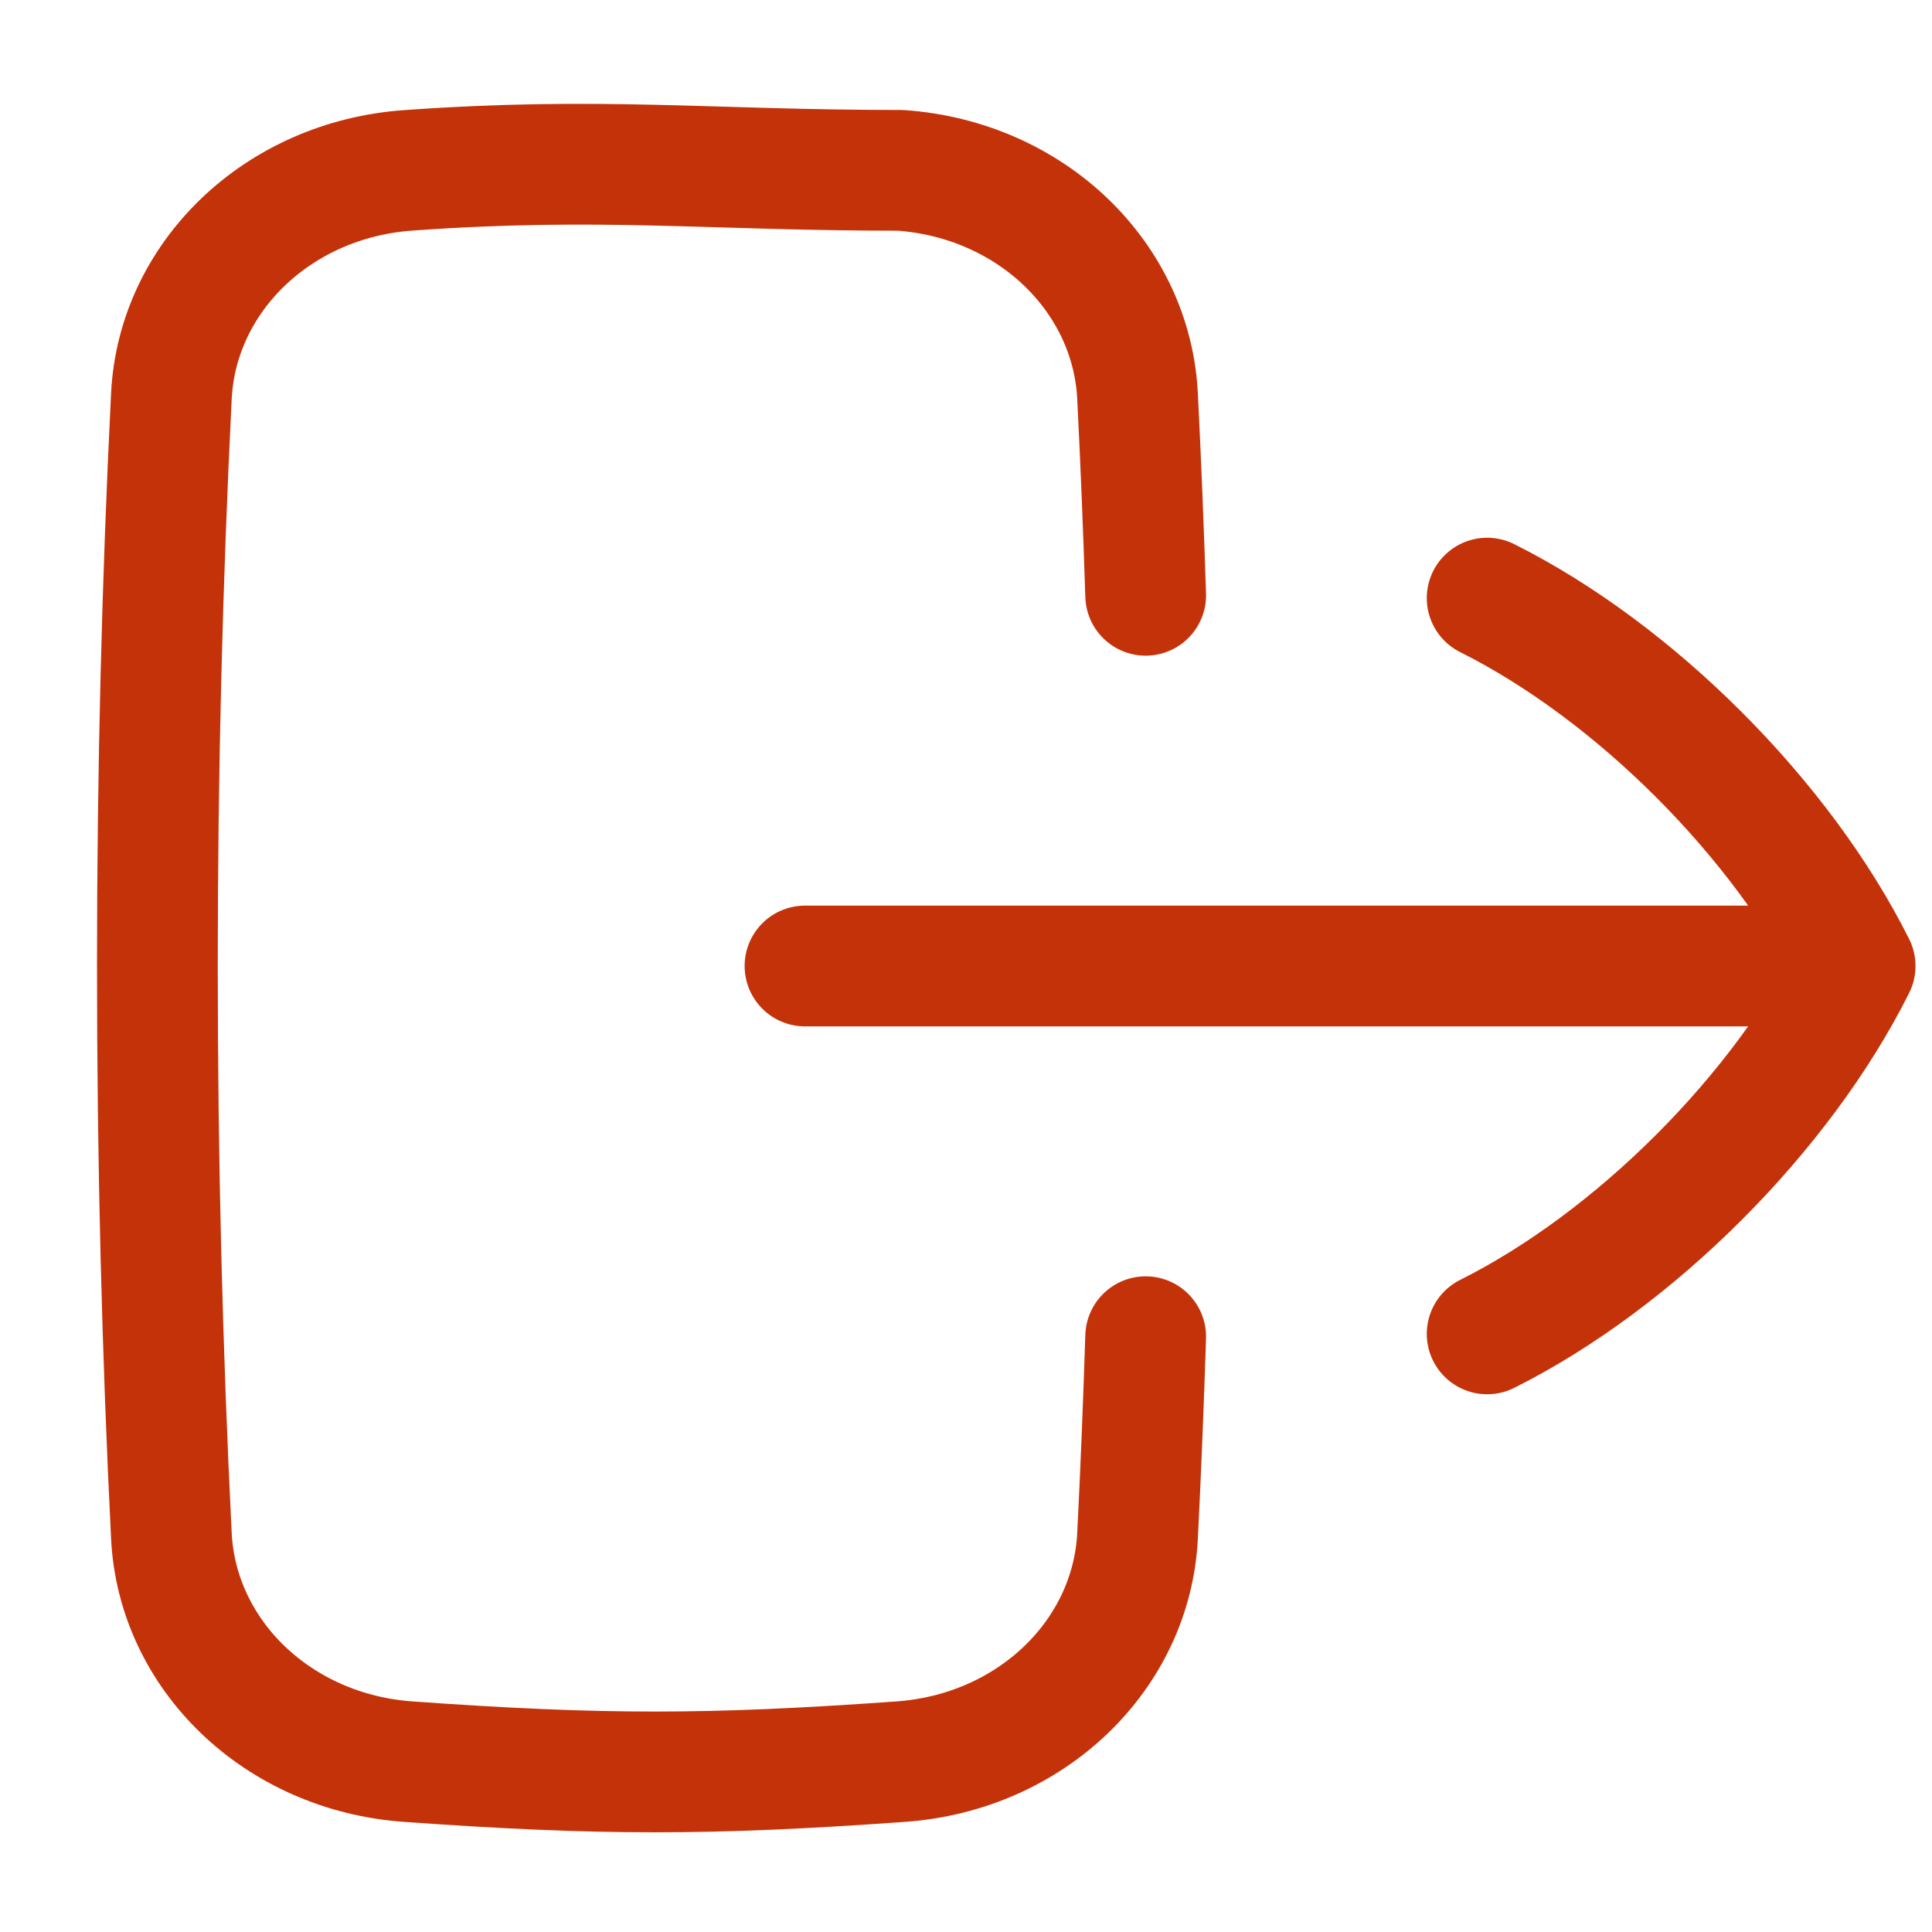
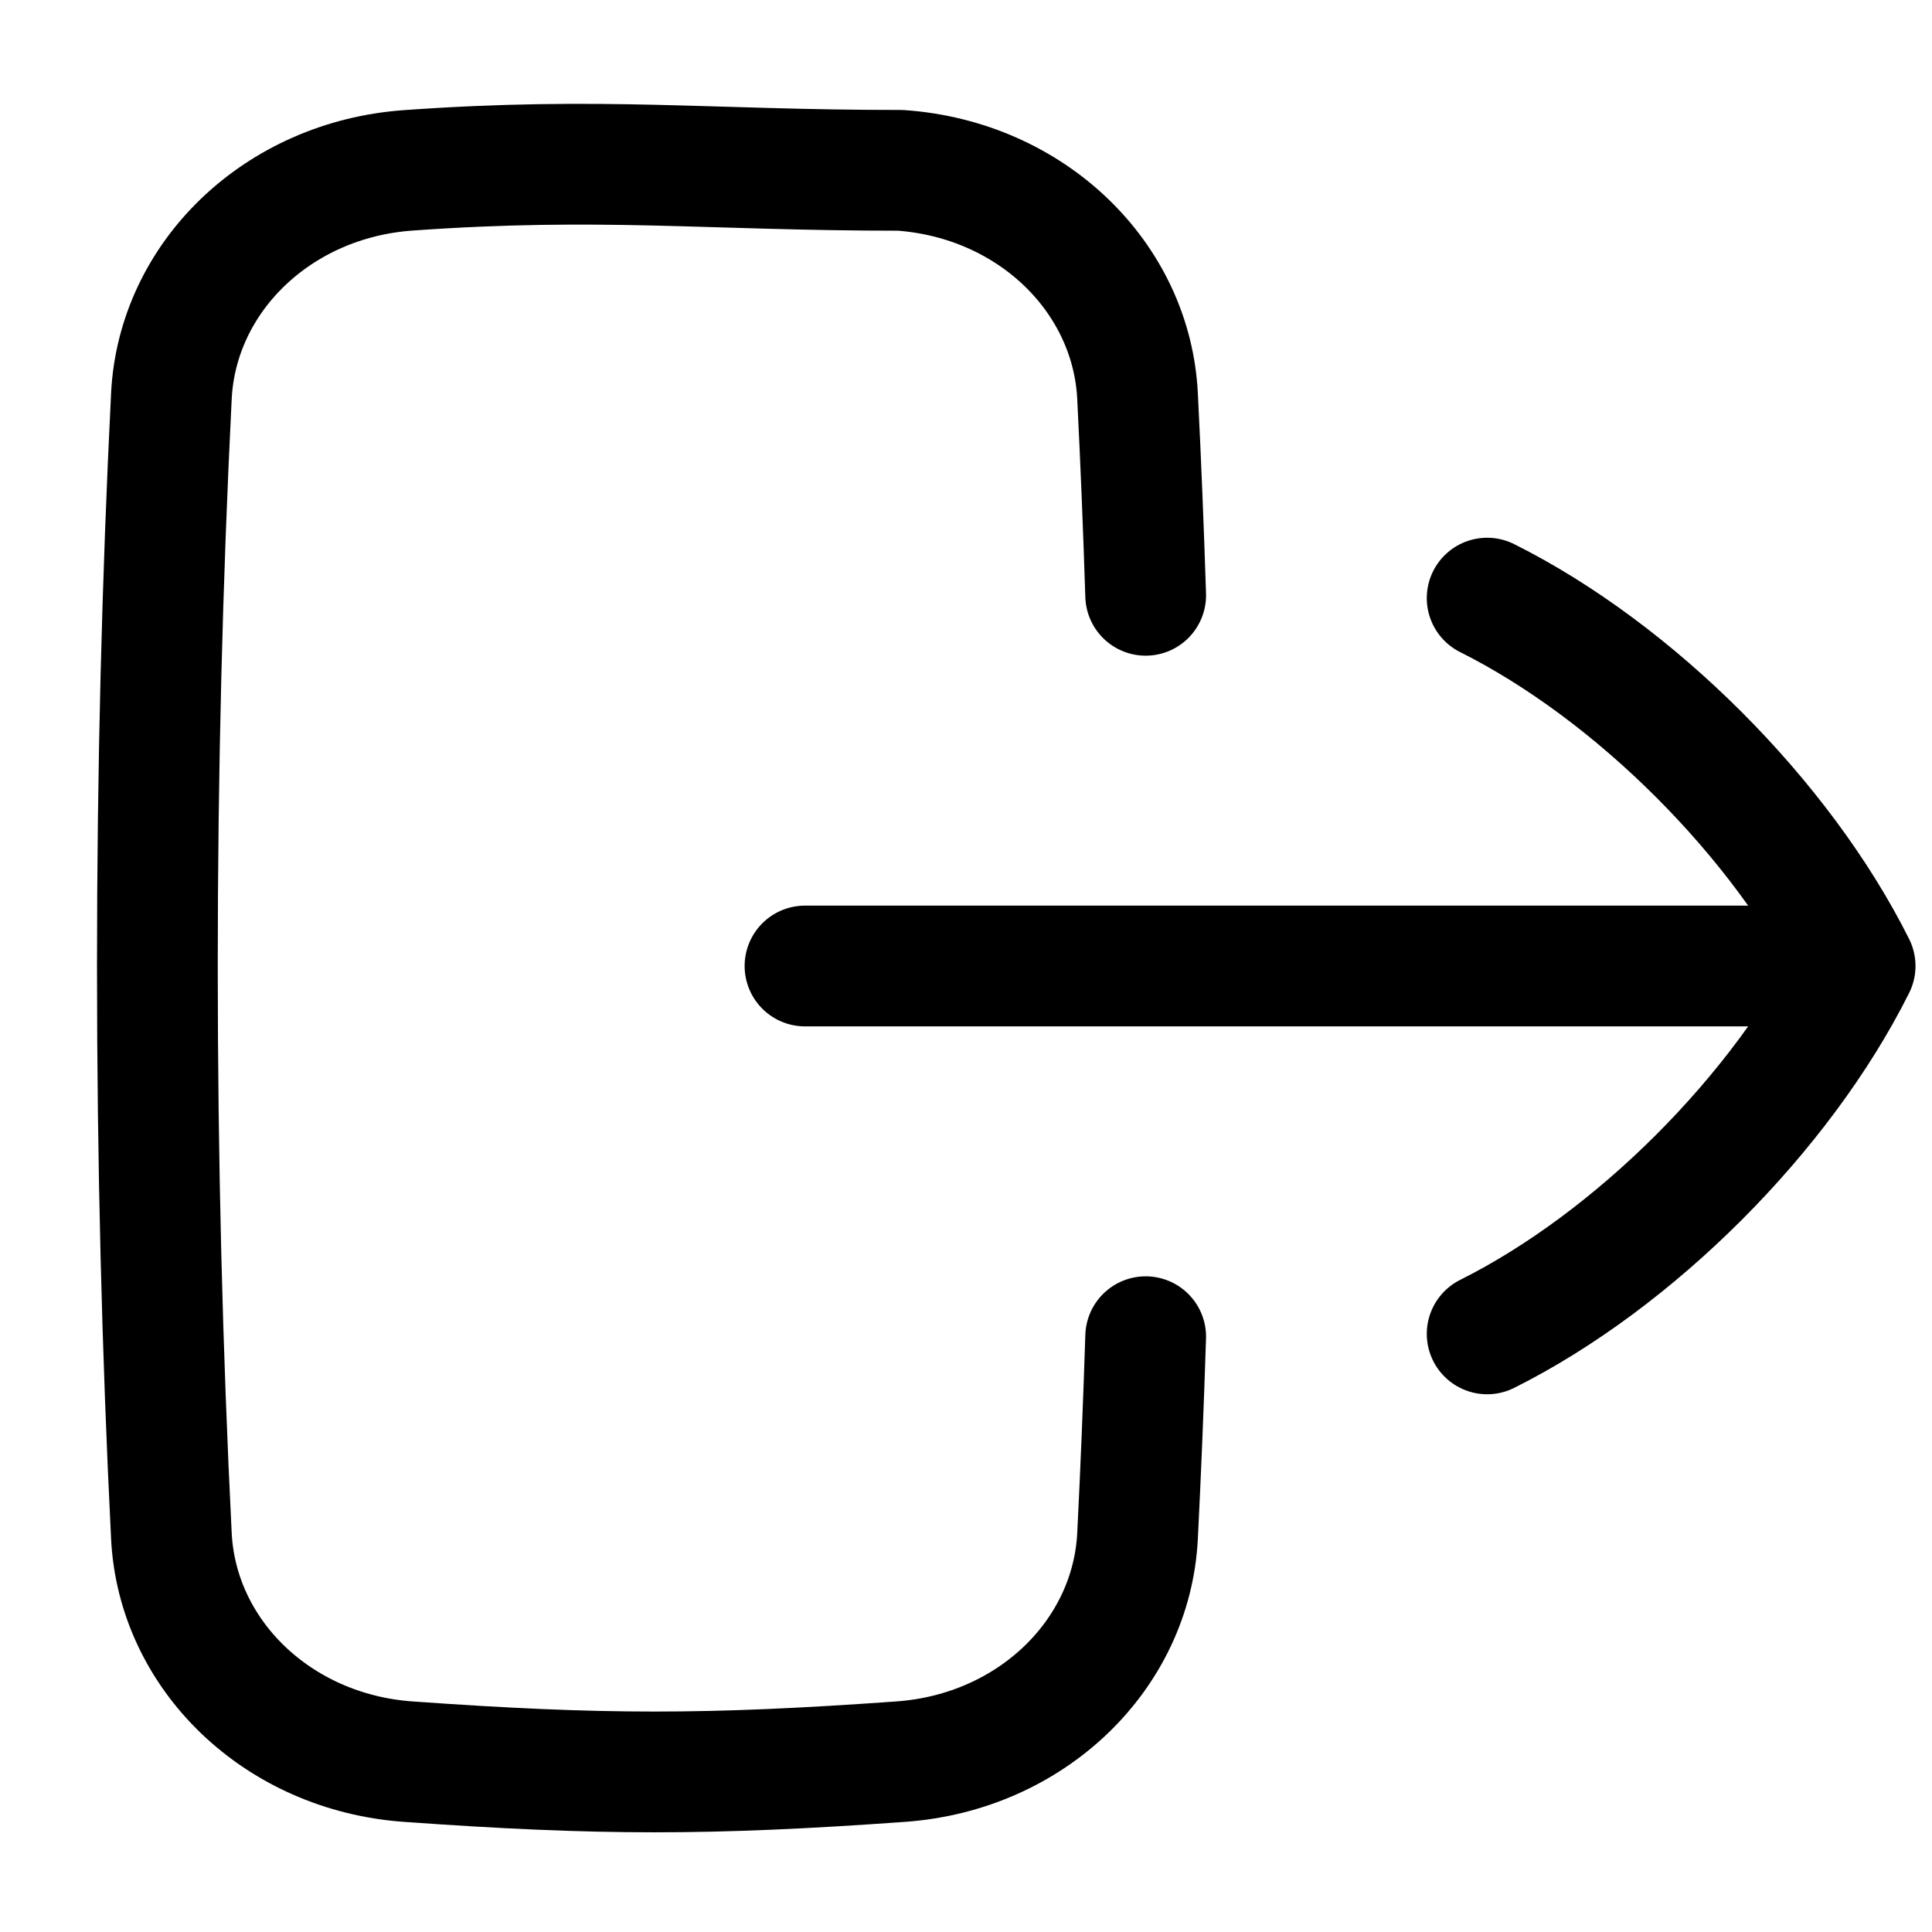
<svg xmlns="http://www.w3.org/2000/svg" width="24" height="24" viewBox="0 0 24 24" fill="none">
-   <path d="M14.232 7.395C14.205 6.561 14.172 5.736 14.131 4.922C14.058 3.444 12.813 2.231 11.186 2.116C8.802 2.116 7.472 1.945 5.073 2.116C3.447 2.231 2.202 3.444 2.129 4.922C2.015 7.203 1.955 9.571 1.955 12C1.955 14.429 2.015 16.797 2.129 19.078C2.202 20.556 3.447 21.769 5.073 21.884C7.461 22.054 8.806 22.054 11.186 21.884C12.813 21.769 14.058 20.556 14.131 19.078C14.172 18.265 14.205 17.439 14.232 16.605" stroke="#C4320A" stroke-width="1.5" stroke-linecap="round" stroke-linejoin="round" />
-   <path d="M10 12H23" stroke="#C4320A" stroke-width="1.5" stroke-linecap="round" stroke-linejoin="round" />
-   <path d="M18.474 7.43C20.302 8.344 22.131 10.172 23.045 12C22.131 13.828 20.302 15.656 18.474 16.57" stroke="#C4320A" stroke-width="1.5" stroke-linecap="round" stroke-linejoin="round" />
+   <path d="M14.232 7.395C14.205 6.561 14.172 5.736 14.131 4.922C14.058 3.444 12.813 2.231 11.186 2.116C8.802 2.116 7.472 1.945 5.073 2.116C3.447 2.231 2.202 3.444 2.129 4.922C2.015 7.203 1.955 9.571 1.955 12C1.955 14.429 2.015 16.797 2.129 19.078C2.202 20.556 3.447 21.769 5.073 21.884C7.461 22.054 8.806 22.054 11.186 21.884C12.813 21.769 14.058 20.556 14.131 19.078C14.172 18.265 14.205 17.439 14.232 16.605" stroke="currentColor" stroke-width="1.5" stroke-linecap="round" stroke-linejoin="round" />
+   <path d="M10 12H23" stroke="currentColor" stroke-width="1.5" stroke-linecap="round" stroke-linejoin="round" />
+   <path d="M18.474 7.43C20.302 8.344 22.131 10.172 23.045 12C22.131 13.828 20.302 15.656 18.474 16.57" stroke="currentColor" stroke-width="1.5" stroke-linecap="round" stroke-linejoin="round" />
</svg>
